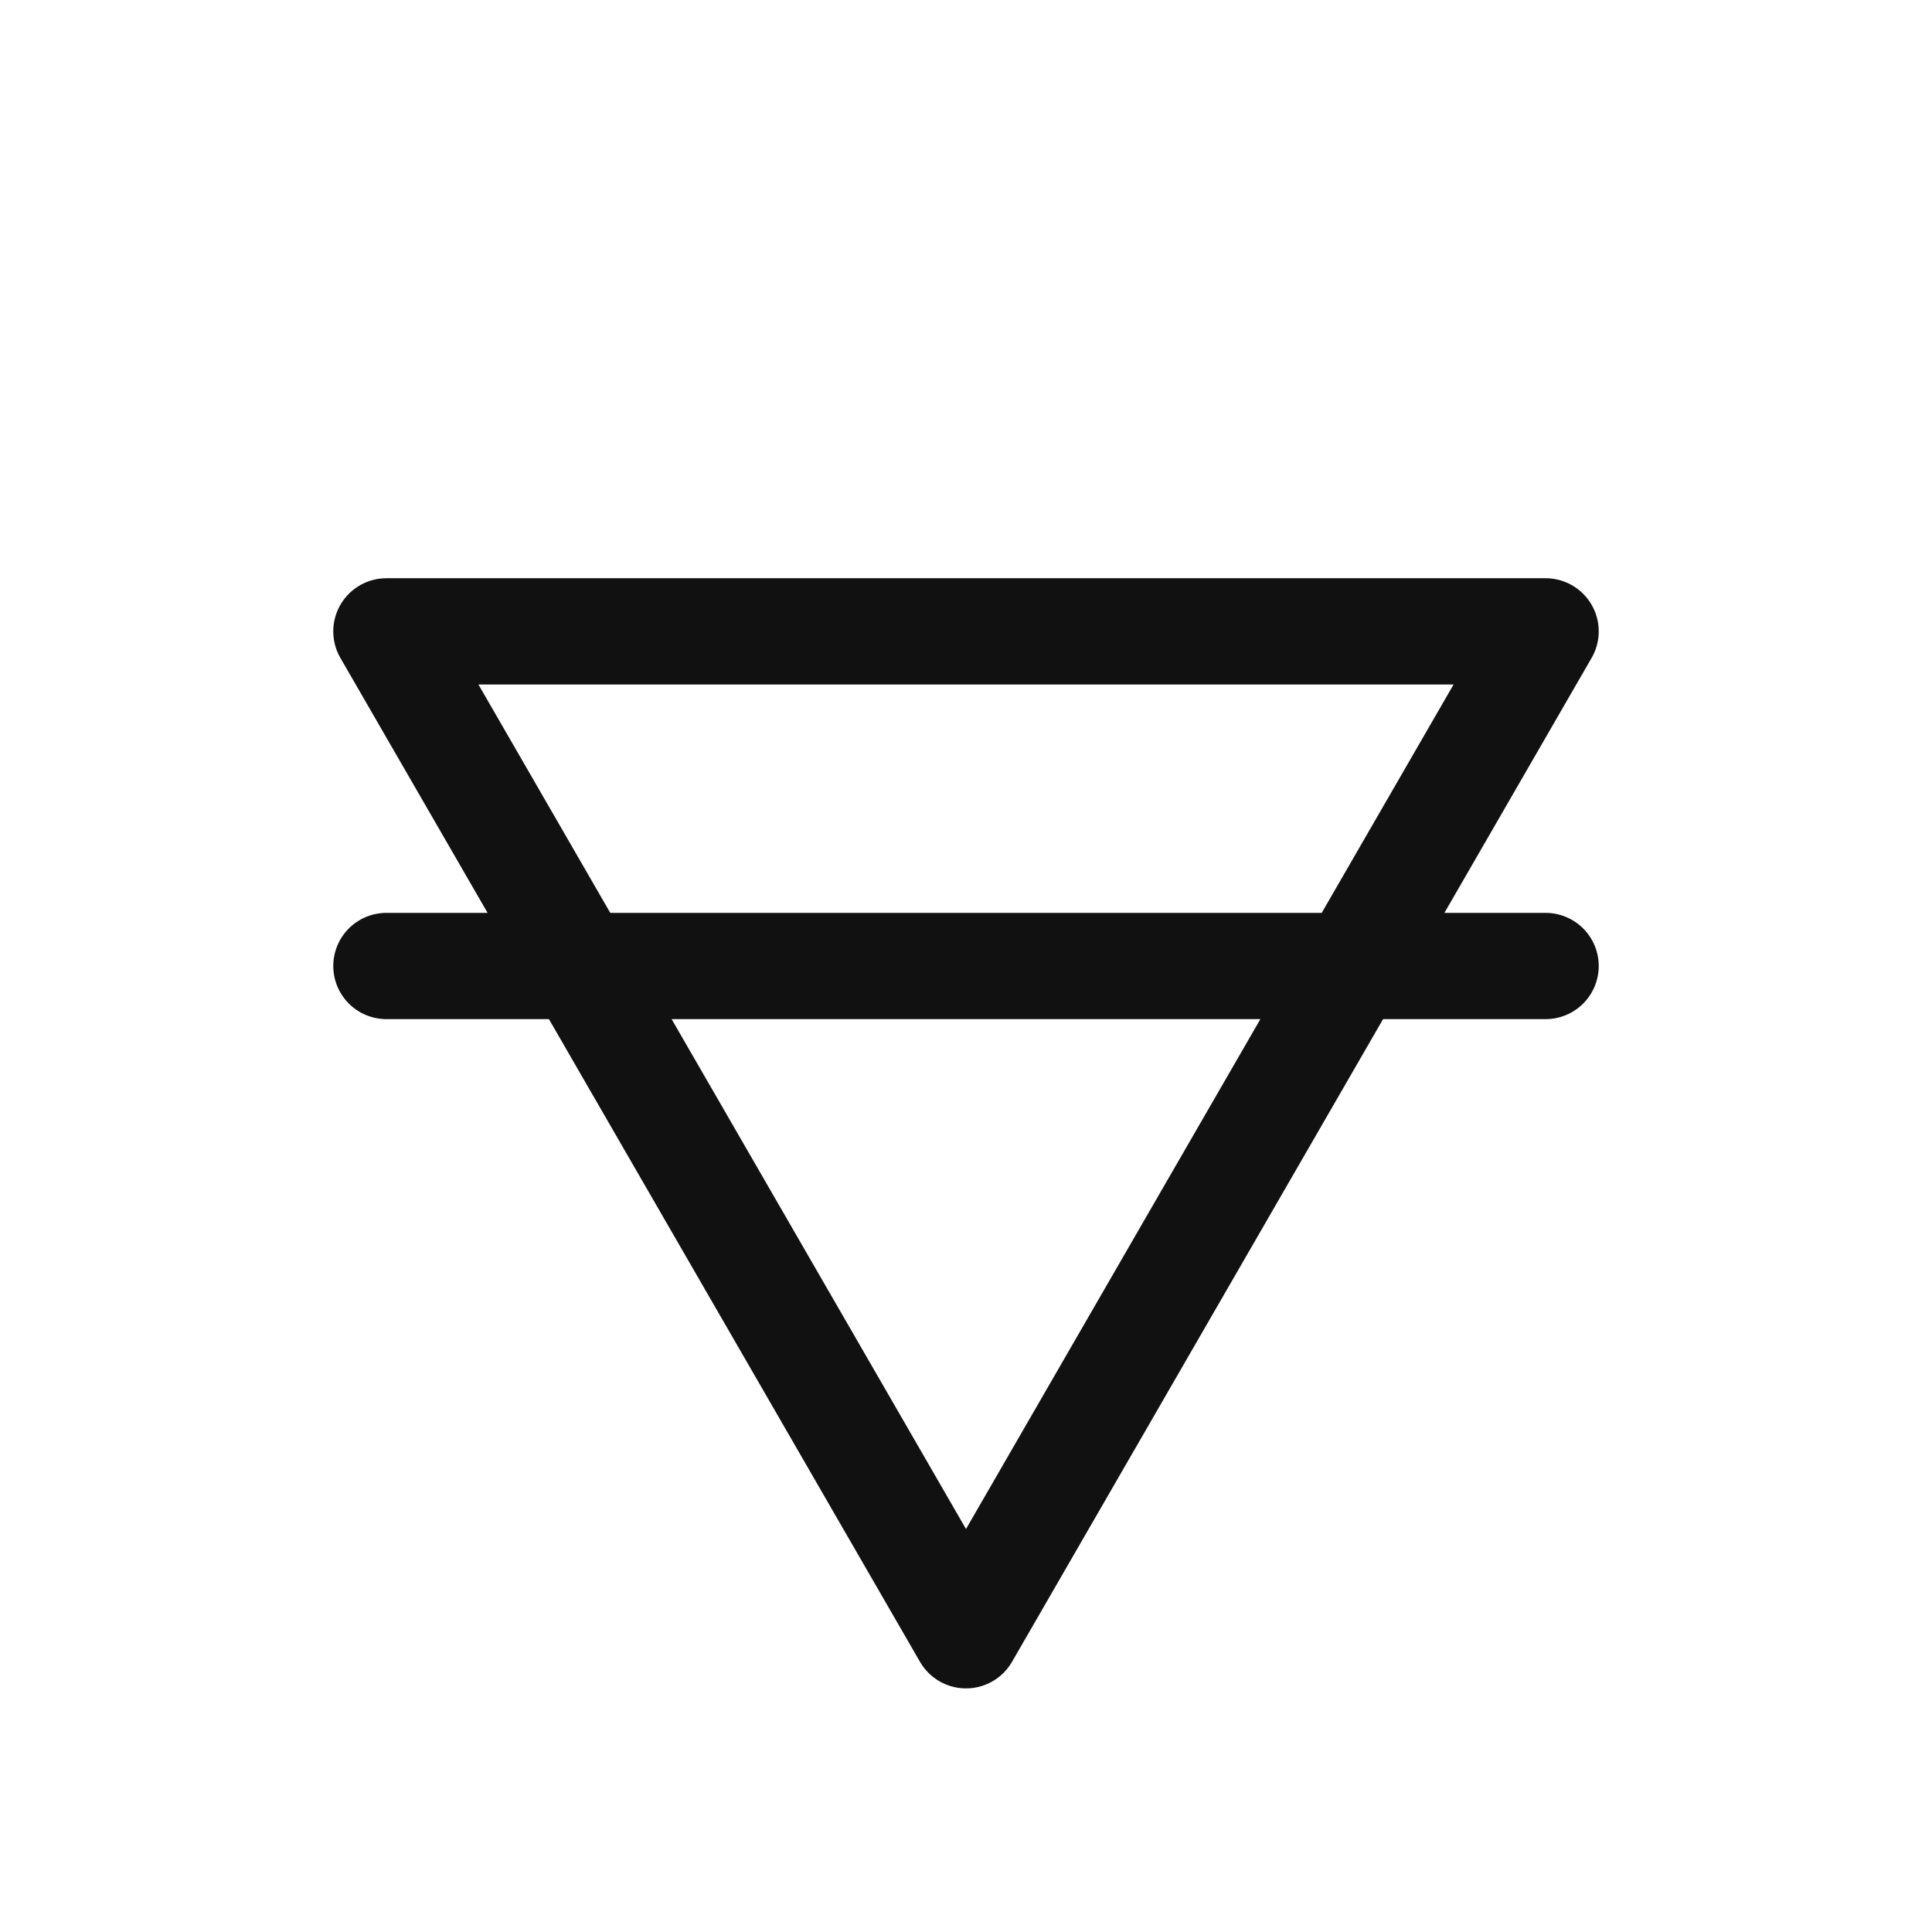
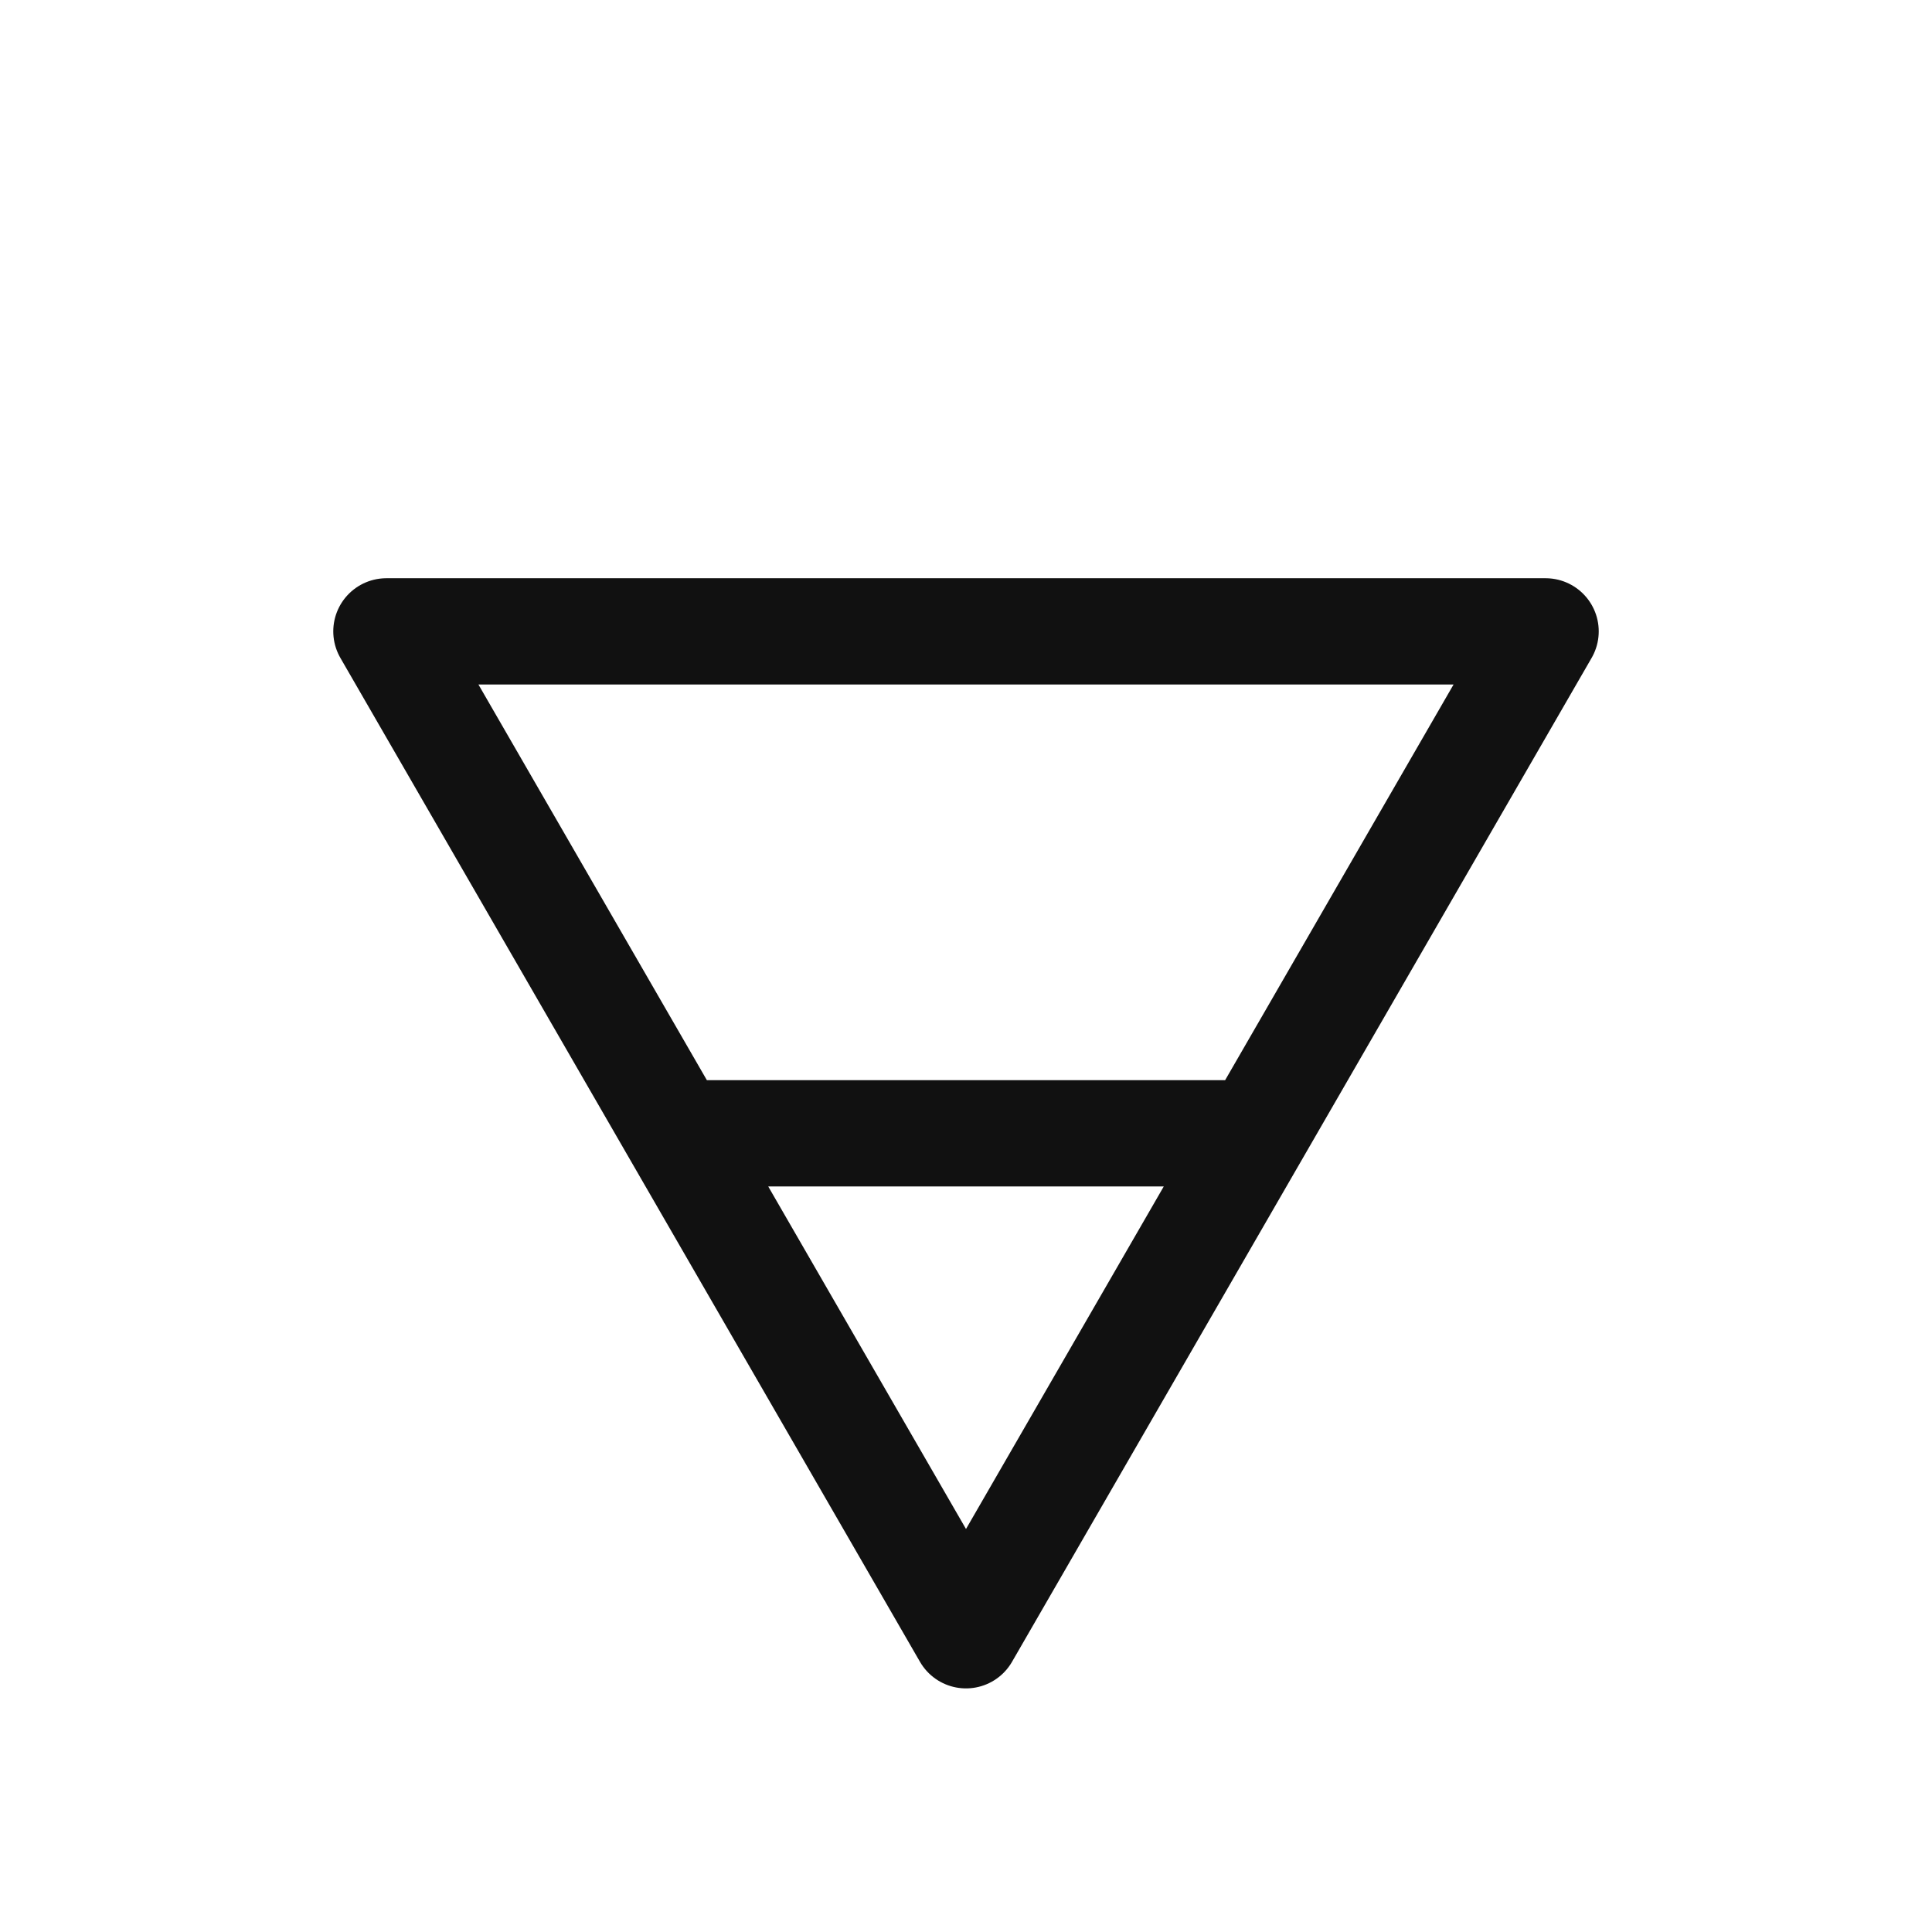
<svg xmlns="http://www.w3.org/2000/svg" viewBox="0 0 100 100" role="img" aria-label="Earth">
-   <path d="M20 32.679H80L50 84.641Z M20 50H80" fill="none" stroke="#111111" stroke-width="5.5" stroke-linecap="round" stroke-linejoin="round" />
+   <path d="M20 32.679H80L50 84.641Z M35 58.66H65" fill="none" stroke="#111111" stroke-width="5.5" stroke-linecap="round" stroke-linejoin="round" />
</svg>
